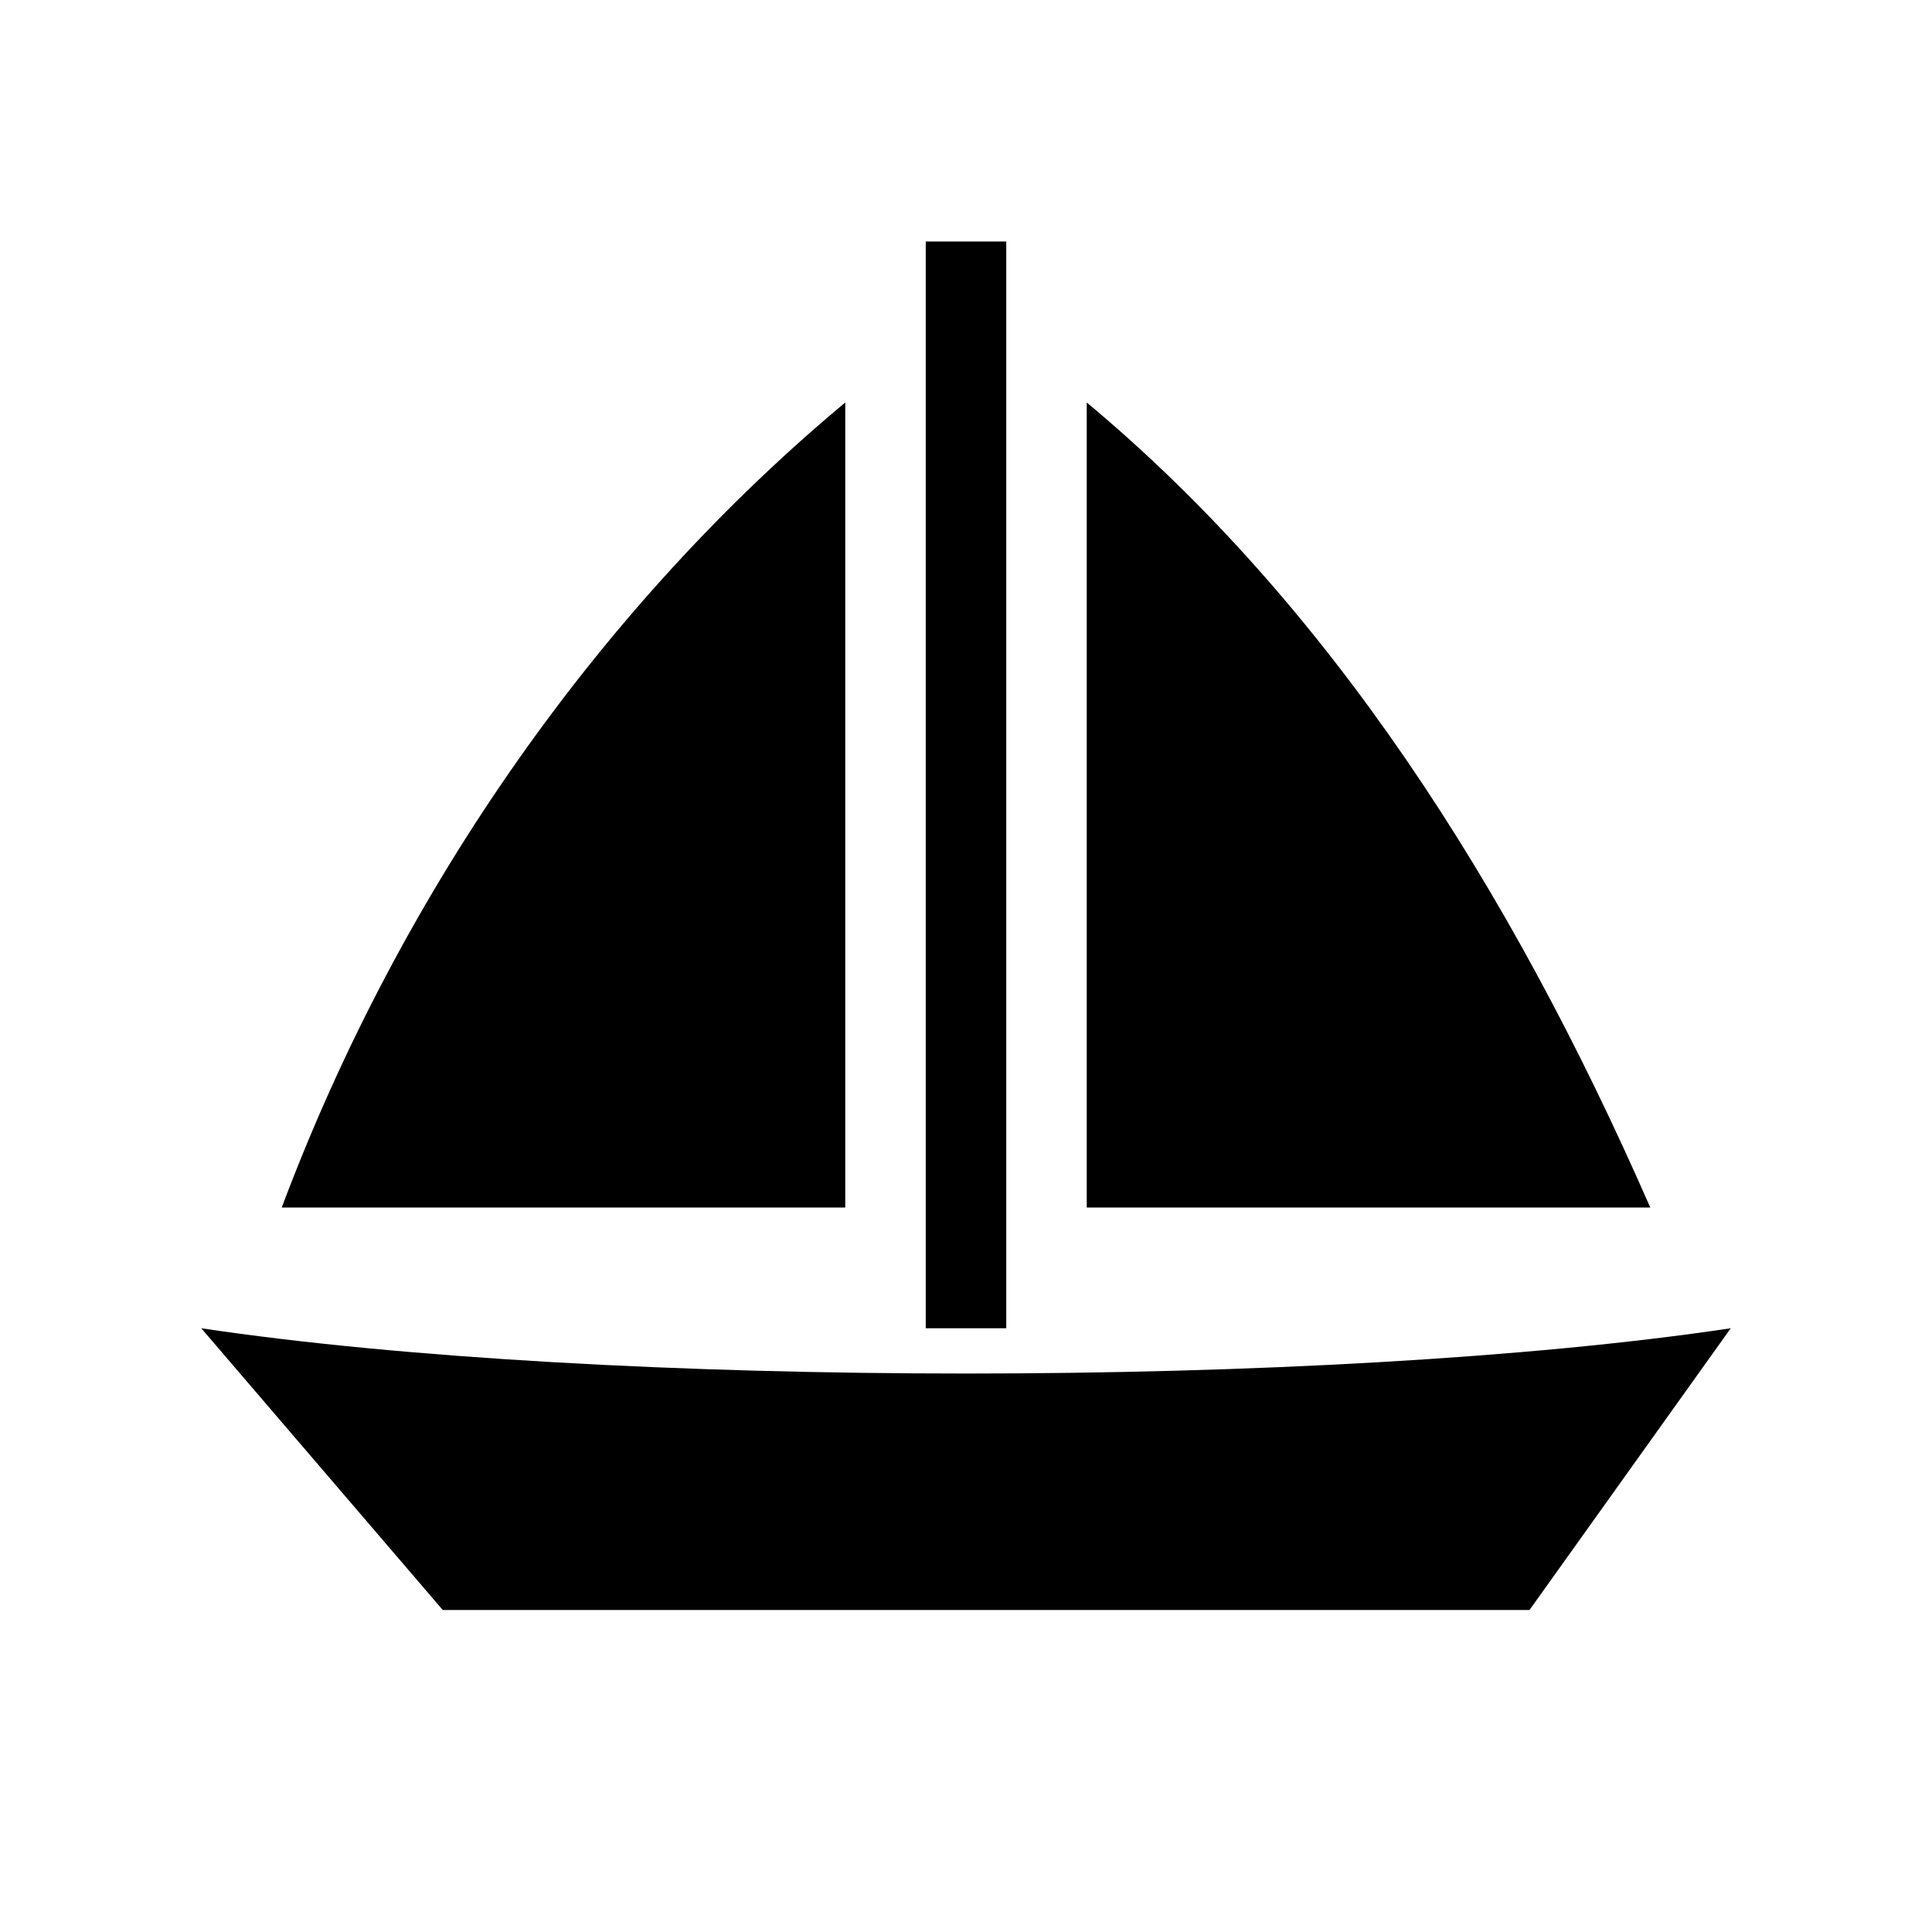
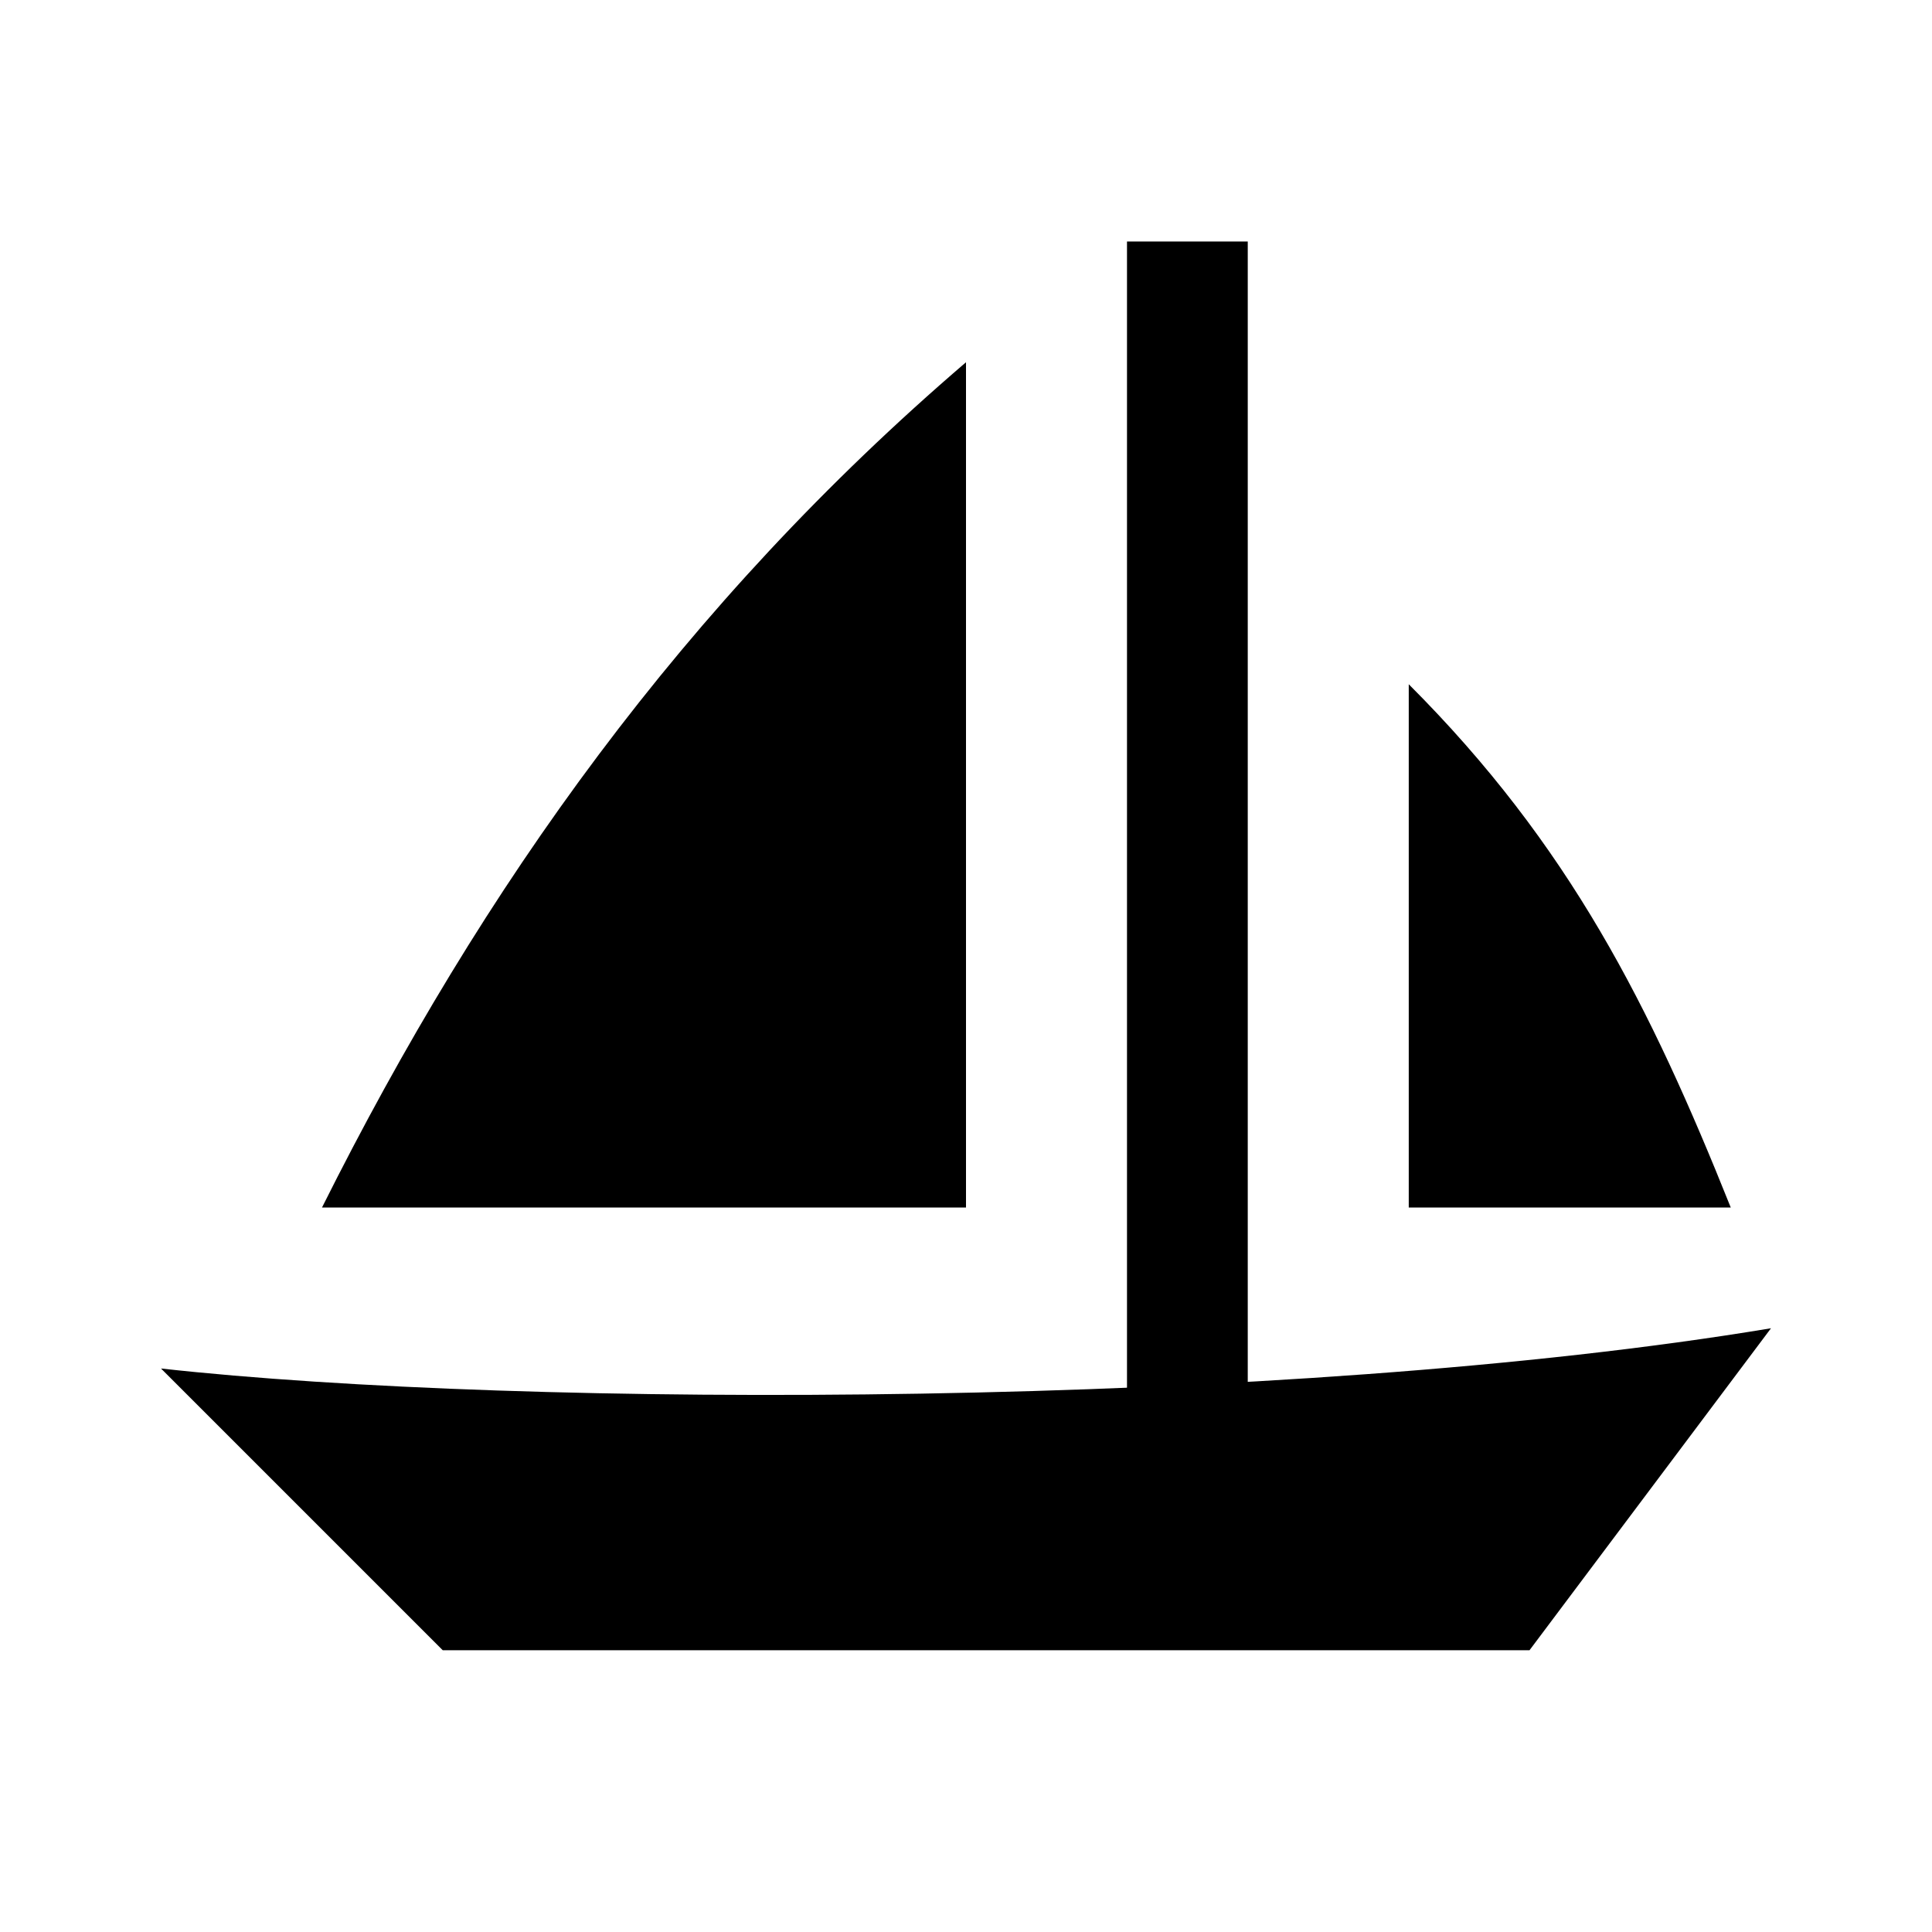
<svg xmlns="http://www.w3.org/2000/svg" viewBox="0 0 48 48">
  <g fill="currentColor">
-     <path d="M5 33c10 1.5 28 1.5 38 0l-5 7H11Z" />
-     <path d="M23 6h2v27h-2Z" />
-     <path d="M21 10C15 15 10 22 7 30h14Z" />
-     <path d="M27 10v20h14c-3.5-8-8-15-14-20Z" />
+     <path d="M4 34c9 1 28 1 40-1l-6 8H11Z" />
+     <path d="M28 6h3v29h-3Z" />
+     <path d="M24 9C17 15 12 22 8 30h16Z" />
+     <path d="M35 17v13h8c-2-5-4-9-8-13Z" />
  </g>
</svg>
